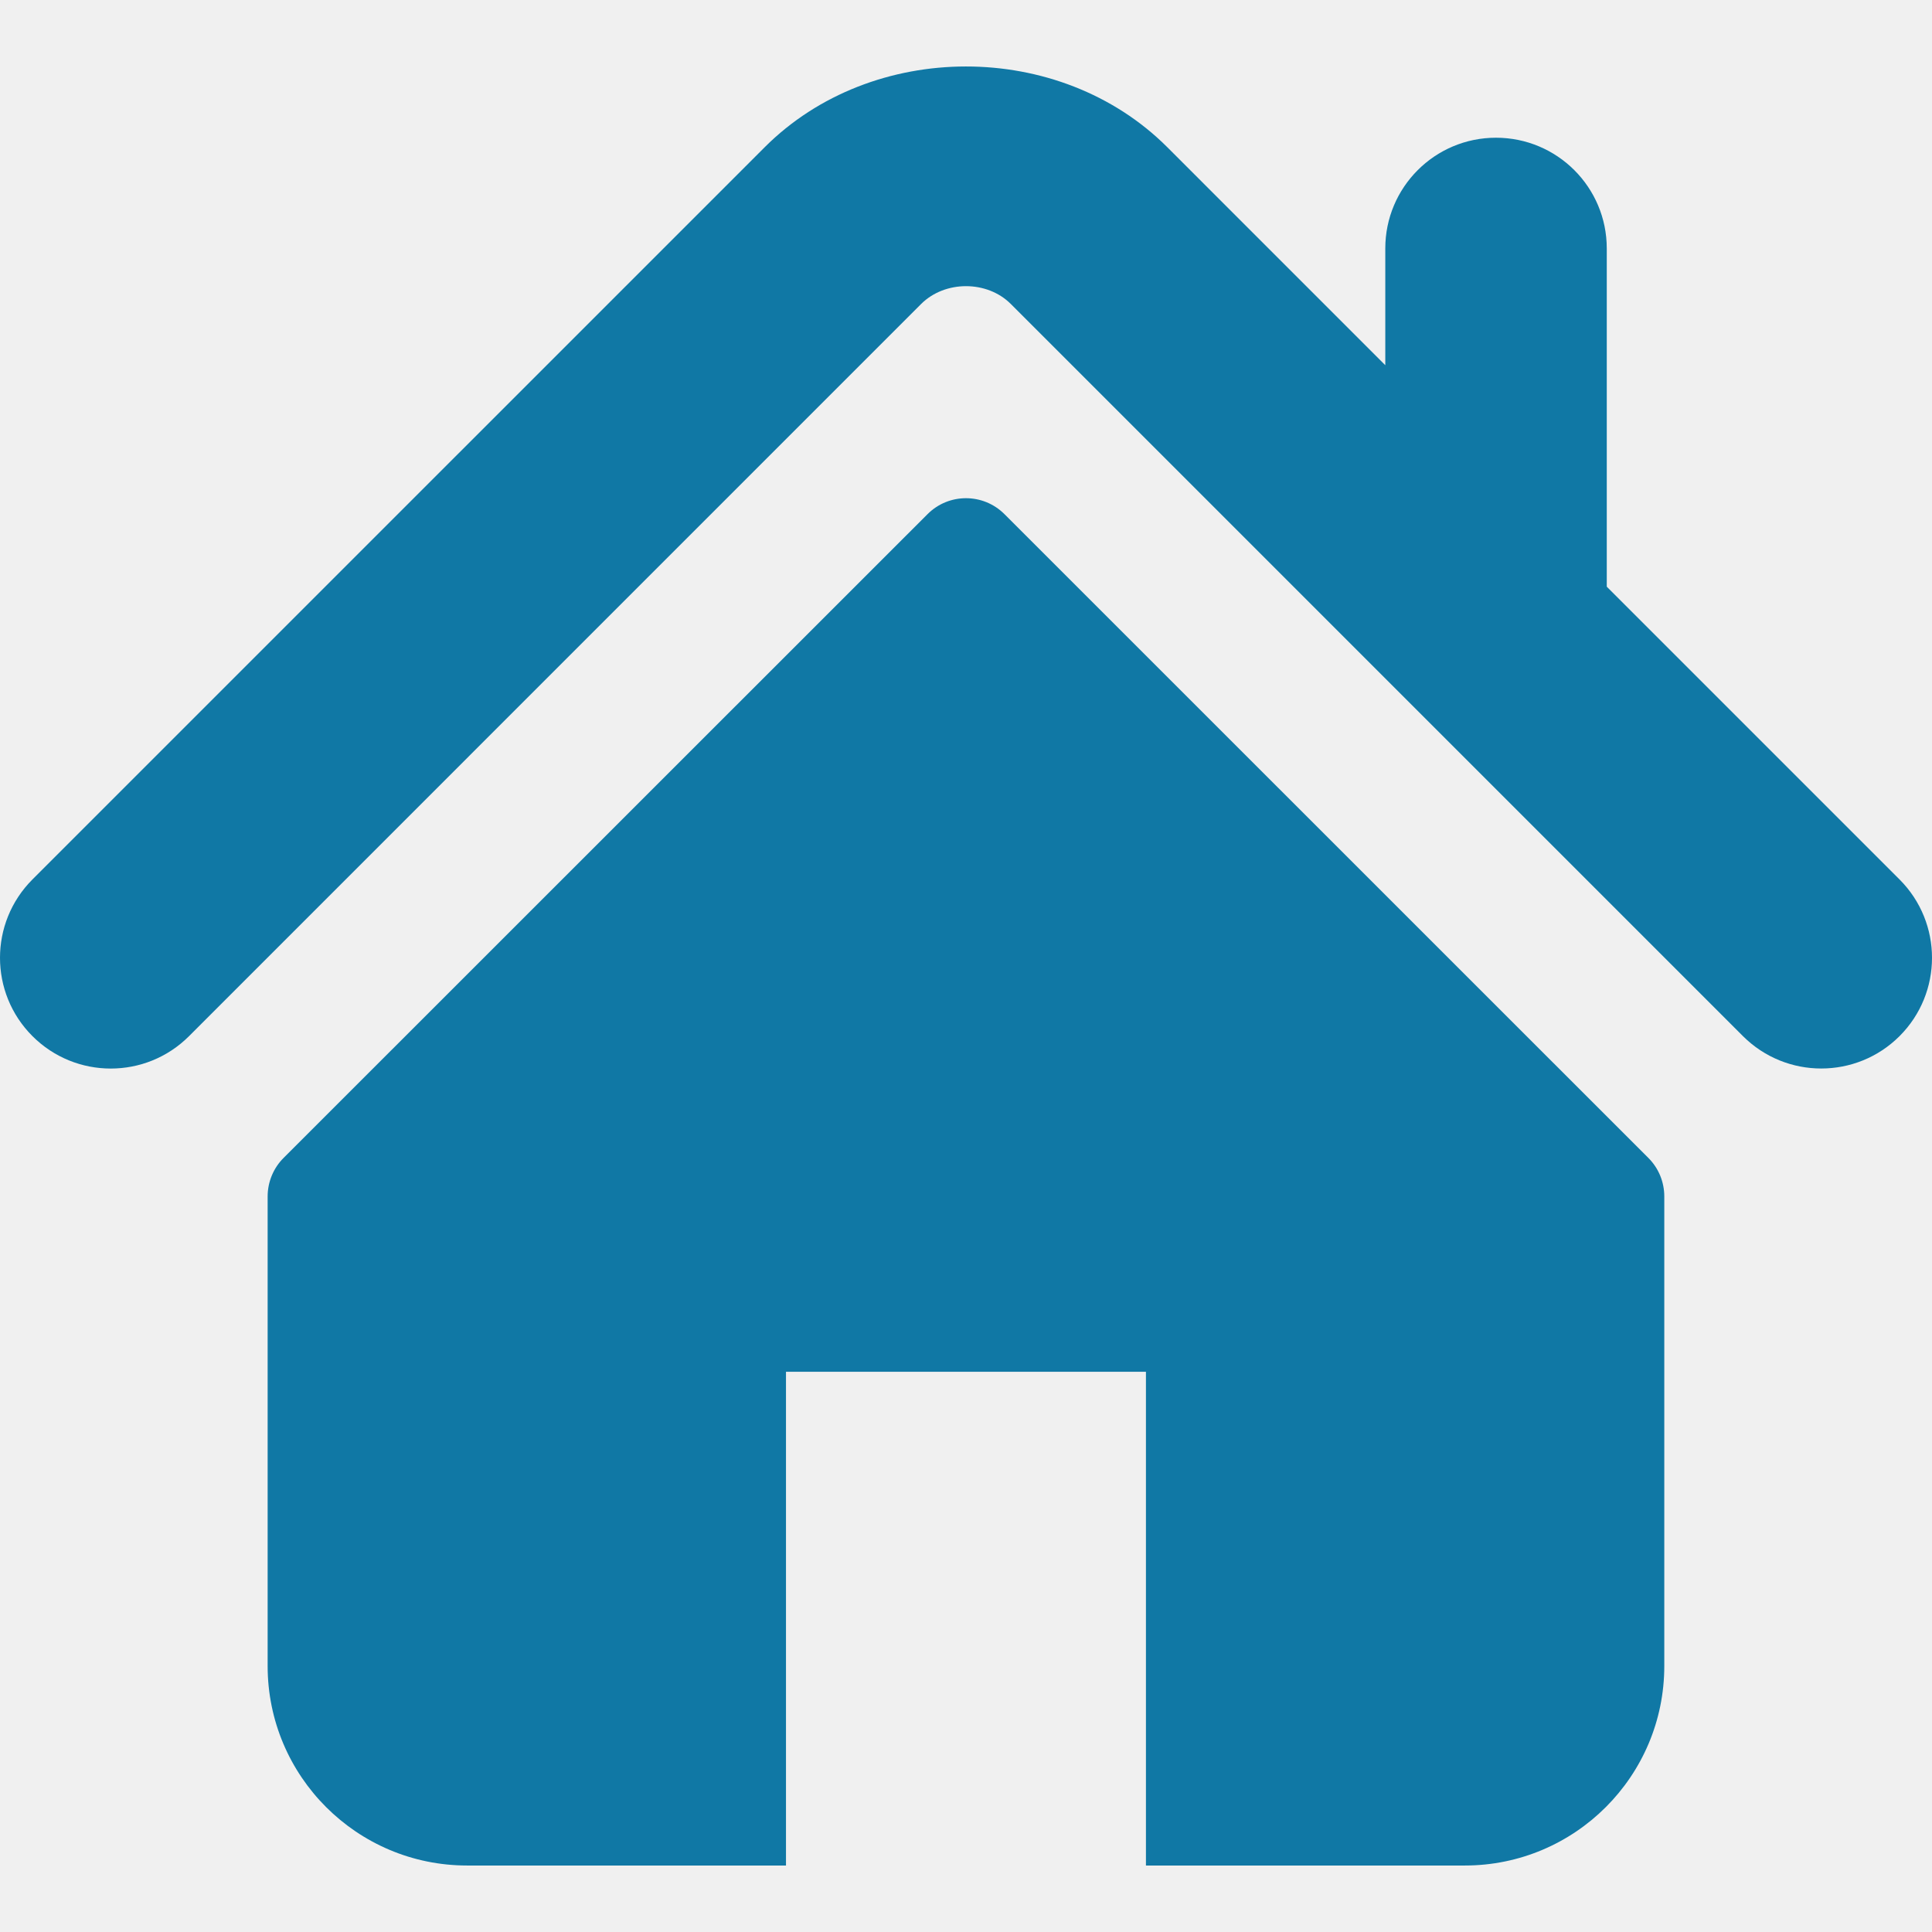
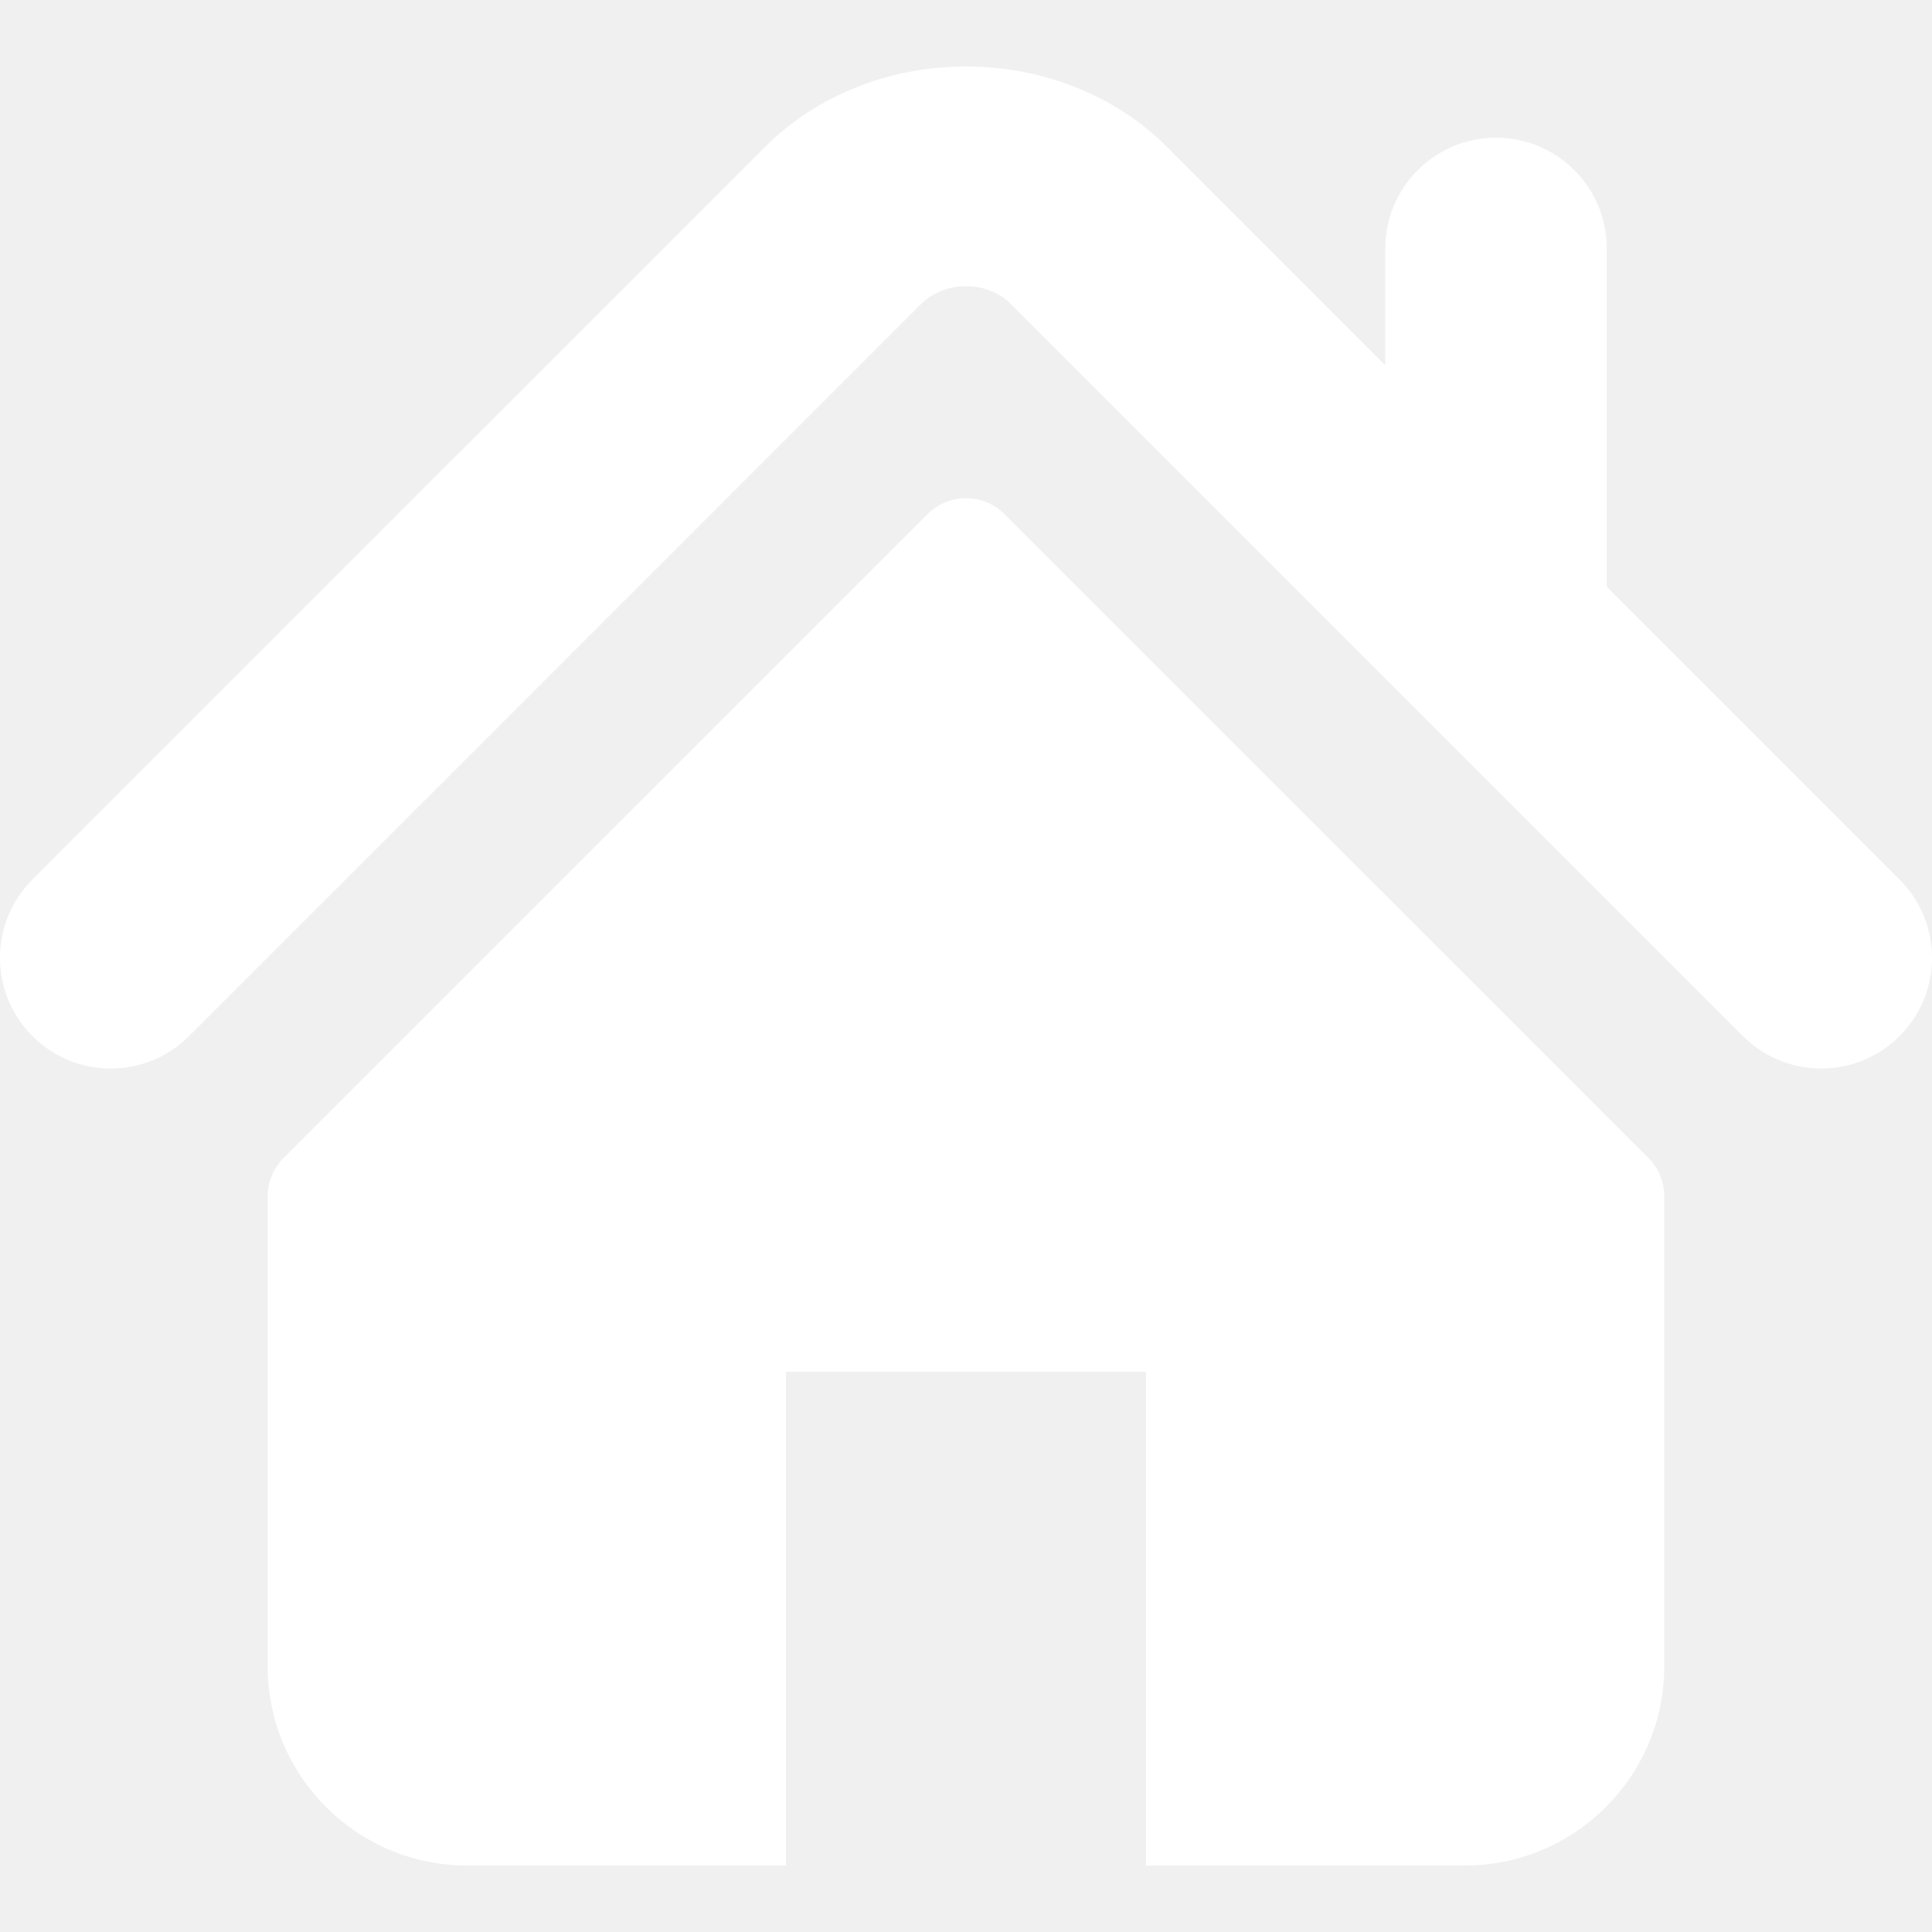
- <svg xmlns="http://www.w3.org/2000/svg" version="1.1" id="Capa_1" x="0px" y="0px" width="512px" height="512px" viewBox="0 0 495.398 495.398" style="enable-background:new 0 0 495.398 495.398;" xml:space="preserve">
+ <svg xmlns="http://www.w3.org/2000/svg" version="1.1" id="Capa_1" x="0px" y="0px" width="512px" height="512px" viewBox="0 0 495.398 495.398" style="enable-background:new 0 0 495.398 495.398;" xml:space="preserve" class="">
  <g>
    <g>
      <g>
        <g>
-           <path d="M487.083,225.514l-75.08-75.08V63.704c0-15.682-12.708-28.391-28.413-28.391c-15.669,0-28.377,12.709-28.377,28.391     v29.941L299.31,37.74c-27.639-27.624-75.694-27.575-103.27,0.05L8.312,225.514c-11.082,11.104-11.082,29.071,0,40.158     c11.087,11.101,29.089,11.101,40.172,0l187.71-187.729c6.115-6.083,16.893-6.083,22.976-0.018l187.742,187.747     c5.567,5.551,12.825,8.312,20.081,8.312c7.271,0,14.541-2.764,20.091-8.312C498.17,254.586,498.17,236.619,487.083,225.514z" data-original="#000000" class="active-path" data-old_color="#000000" fill="#1078A5" />
-           <path d="M257.561,131.836c-5.454-5.451-14.285-5.451-19.723,0L72.712,296.913c-2.607,2.606-4.085,6.164-4.085,9.877v120.401     c0,28.253,22.908,51.16,51.16,51.16h81.754v-126.61h92.299v126.61h81.755c28.251,0,51.159-22.907,51.159-51.159V306.79     c0-3.713-1.465-7.271-4.085-9.877L257.561,131.836z" data-original="#000000" class="active-path" data-old_color="#000000" fill="#1078A5" />
+           <path d="M487.083,225.514l-75.08-75.08V63.704c0-15.682-12.708-28.391-28.413-28.391c-15.669,0-28.377,12.709-28.377,28.391     v29.941L299.31,37.74c-27.639-27.624-75.694-27.575-103.27,0.05L8.312,225.514c-11.082,11.104-11.082,29.071,0,40.158     c11.087,11.101,29.089,11.101,40.172,0l187.71-187.729c6.115-6.083,16.893-6.083,22.976-0.018l187.742,187.747     c5.567,5.551,12.825,8.312,20.081,8.312c7.271,0,14.541-2.764,20.091-8.312C498.17,254.586,498.17,236.619,487.083,225.514z" data-original="#000000" class="active-path" data-old_color="#ffffff" fill="#ffffff" />
+           <path d="M257.561,131.836c-5.454-5.451-14.285-5.451-19.723,0L72.712,296.913c-2.607,2.606-4.085,6.164-4.085,9.877v120.401     c0,28.253,22.908,51.16,51.16,51.16h81.754v-126.61h92.299v126.61h81.755c28.251,0,51.159-22.907,51.159-51.159V306.79     c0-3.713-1.465-7.271-4.085-9.877L257.561,131.836z" data-original="#000000" class="active-path" data-old_color="#ffffff" fill="#ffffff" />
        </g>
      </g>
    </g>
  </g>
</svg>
